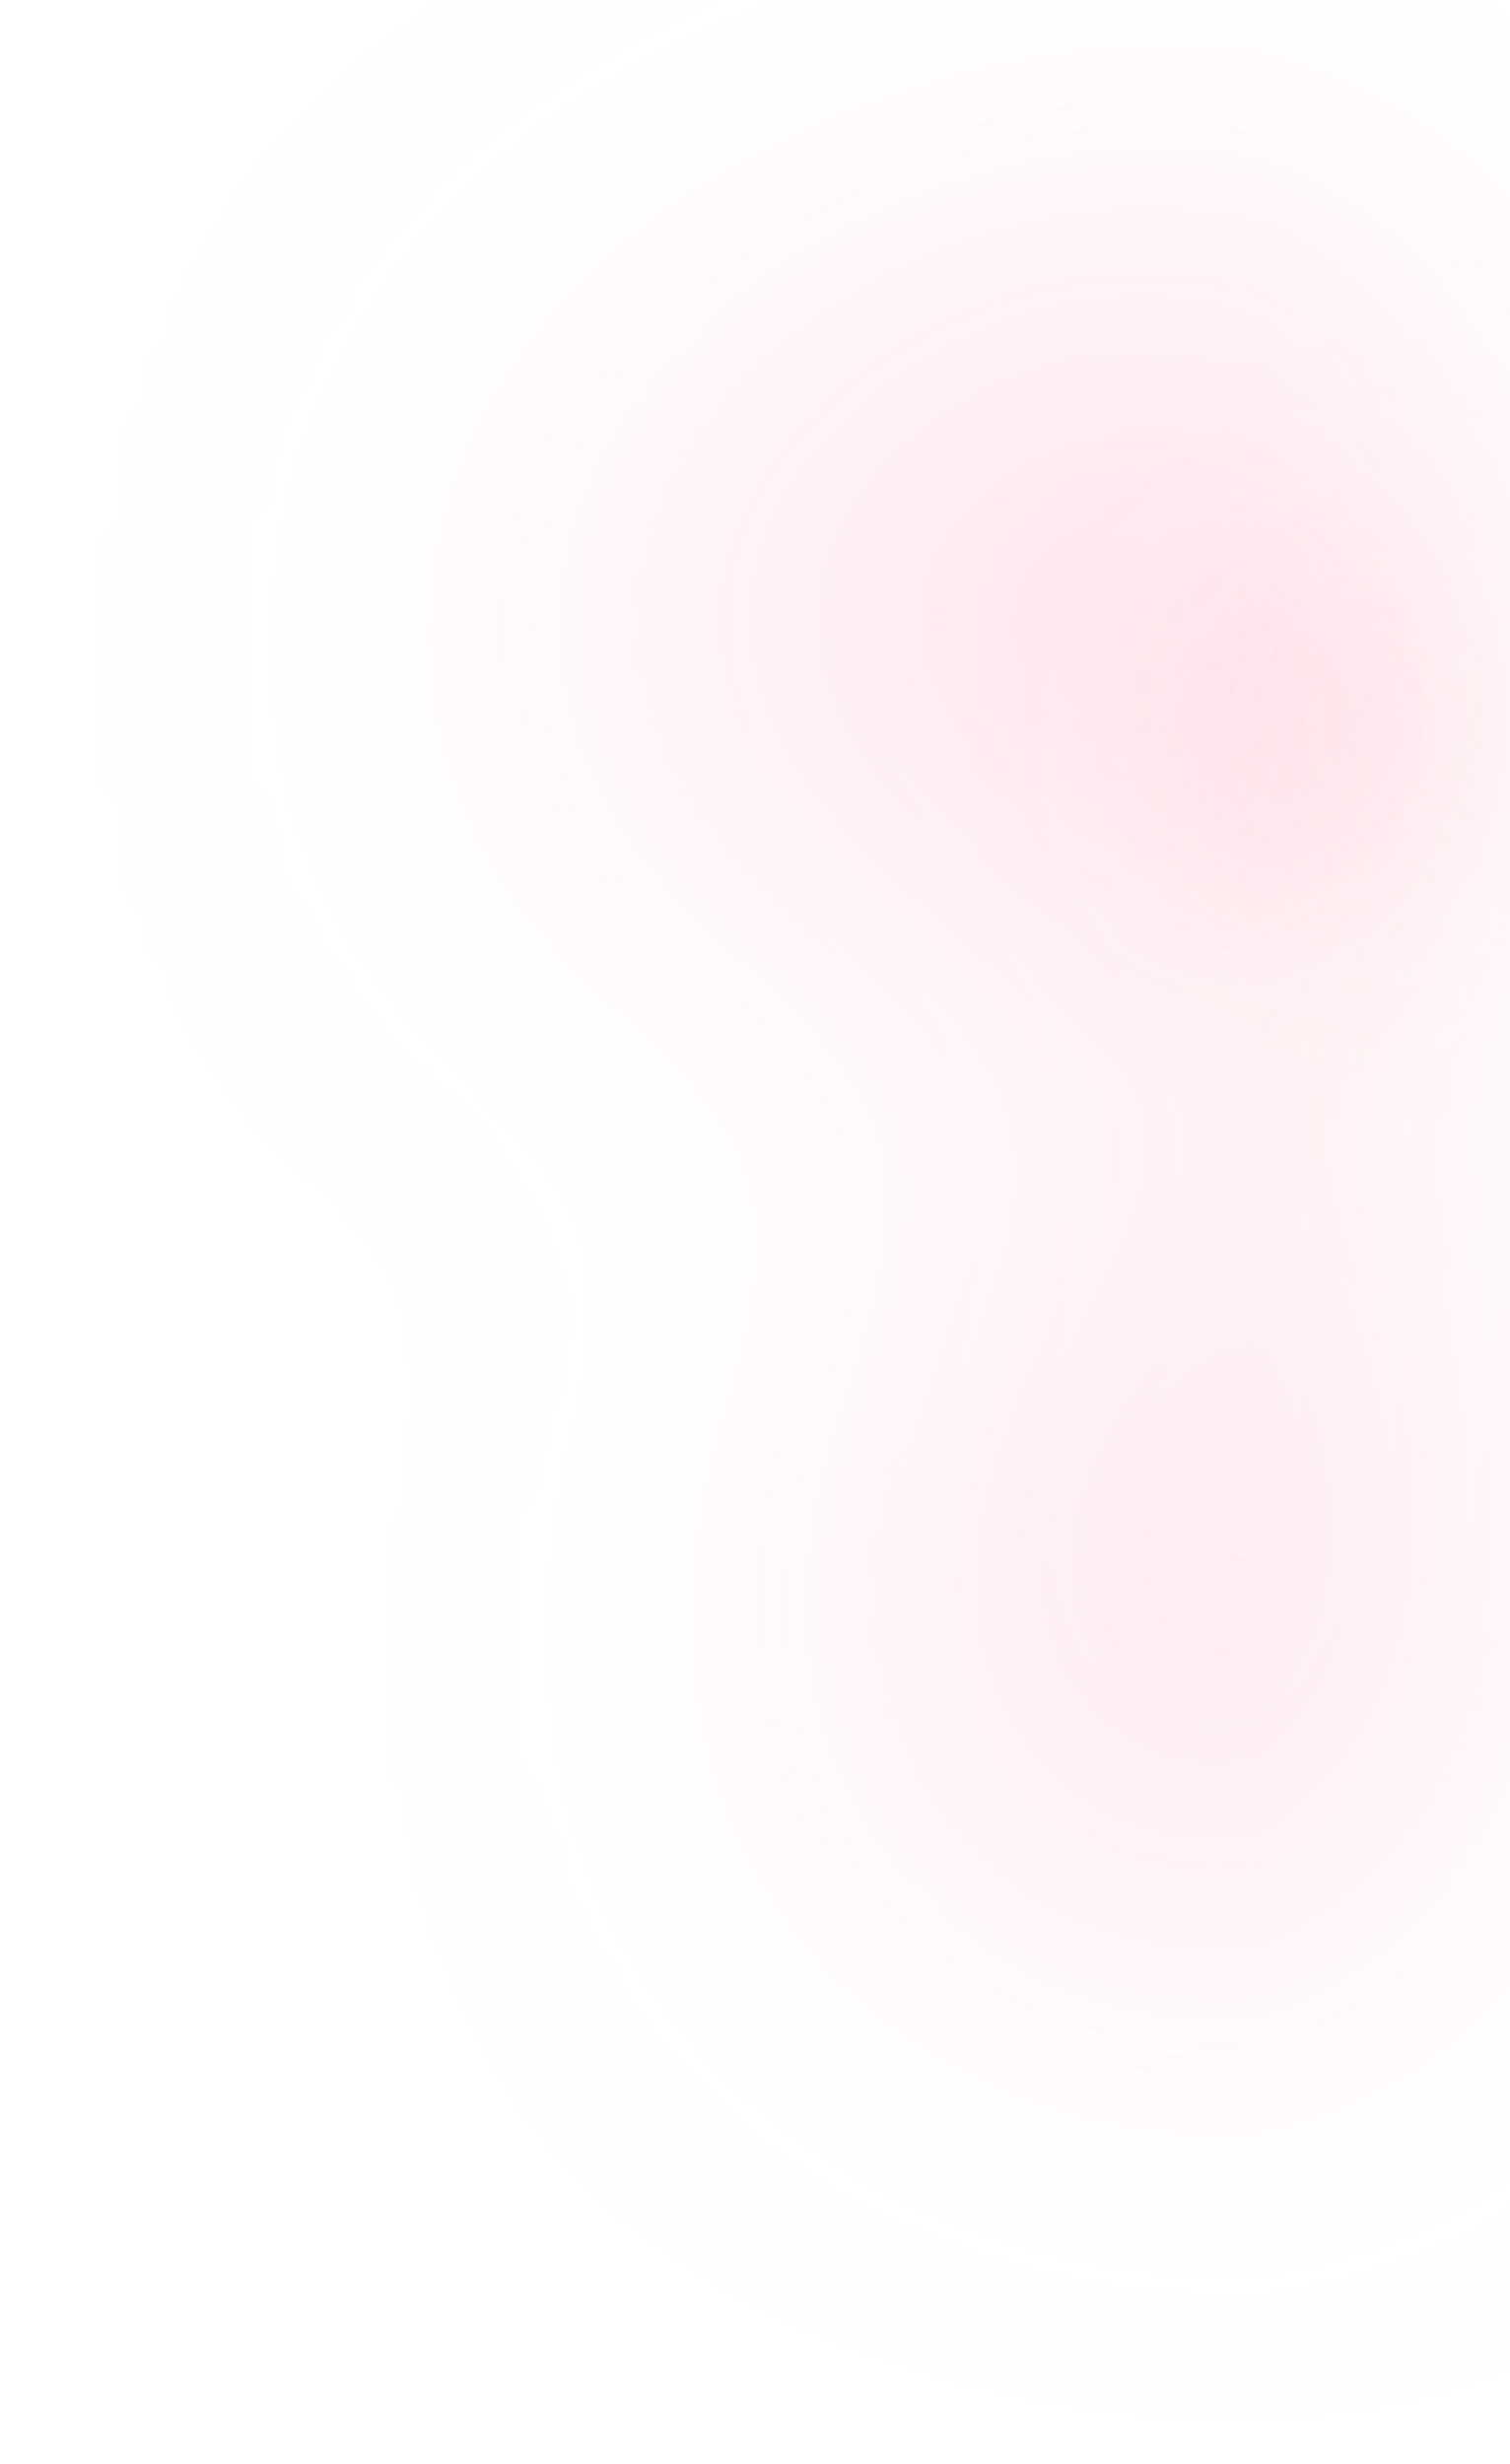
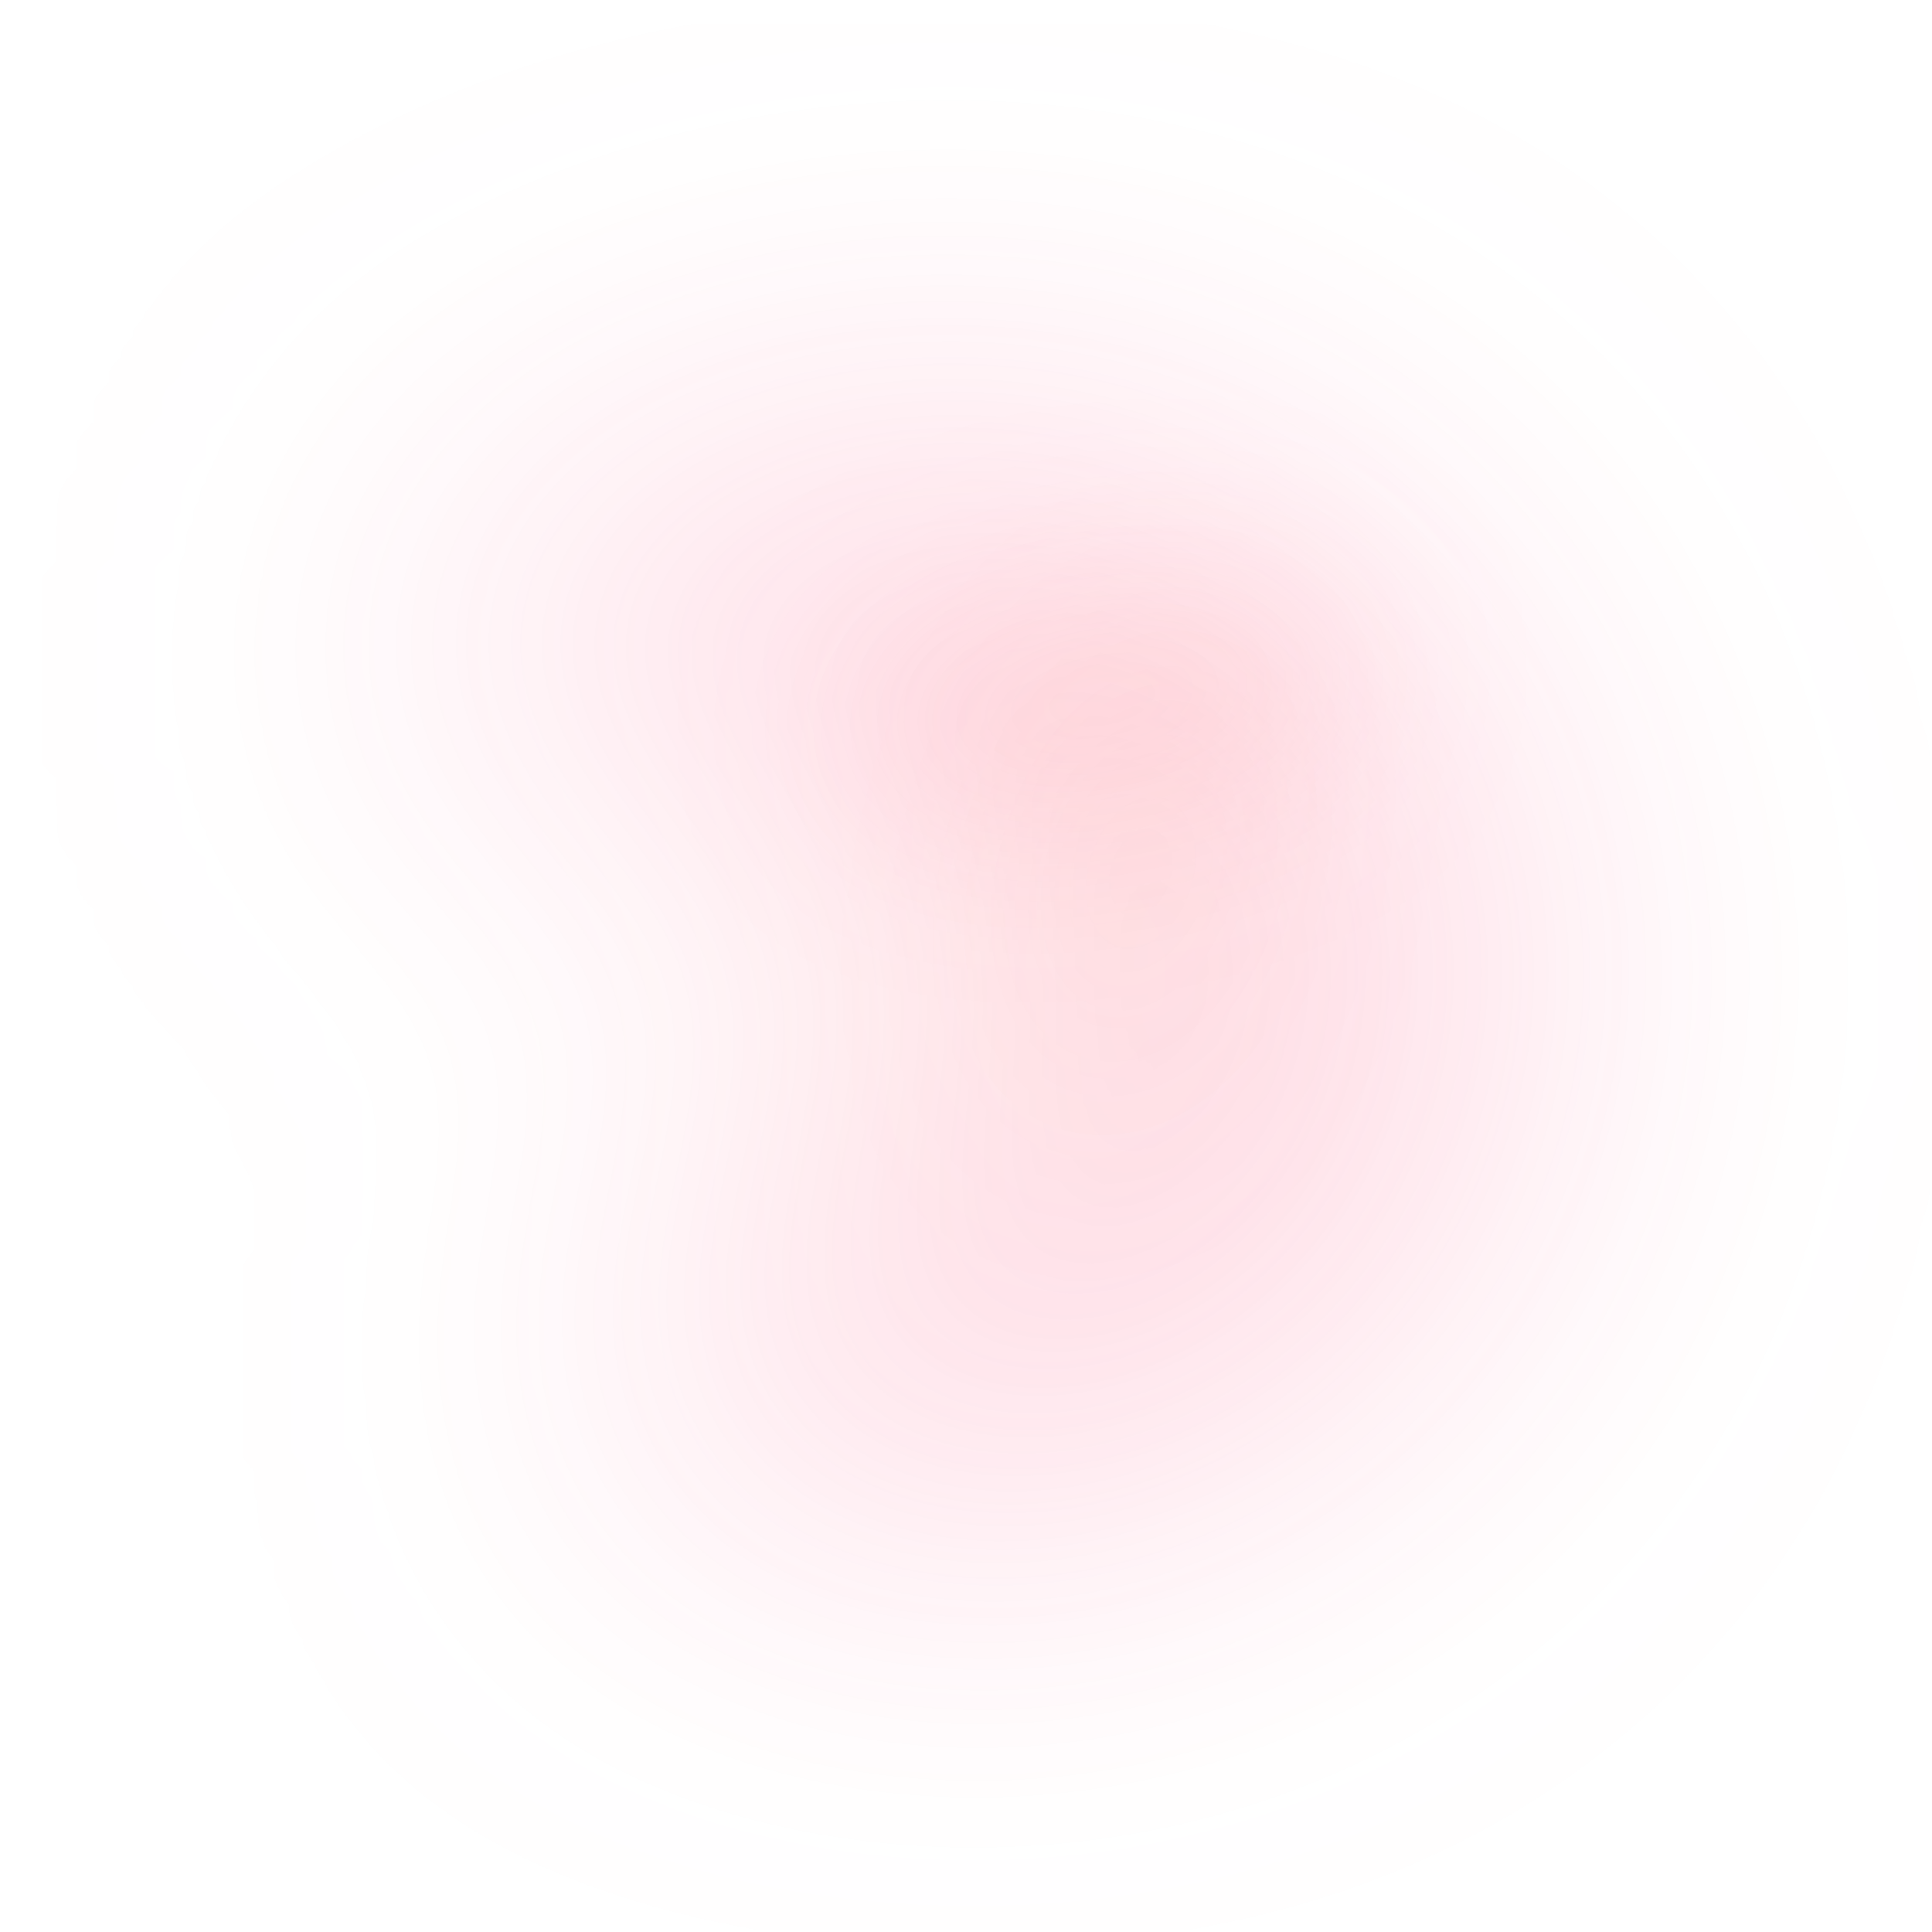
- <svg xmlns="http://www.w3.org/2000/svg" width="395" height="645" viewBox="0 0 395 645" fill="none">
+ <svg xmlns="http://www.w3.org/2000/svg" width="723" height="723" viewBox="0 0 723 723" fill="none">
  <g opacity="0.6">
-     <g opacity="0.3" filter="url(#filter0_f_2588_70942)">
-       <path d="M490.888 119.115C582.97 188.753 601.165 319.853 531.527 411.935C461.89 504.018 330.79 522.213 238.707 452.575C193.573 418.442 360.66 328.3 347.404 265.83C333.616 200.849 118.572 216.378 154.076 169.43C223.714 77.348 398.805 49.478 490.888 119.115Z" fill="url(#paint0_radial_2588_70942)" />
+     <g opacity="0.3" filter="url(#filter0_f_147_2)">
+       <path d="M490.198 197.116C582.281 266.754 600.476 397.853 530.838 489.936C461.201 582.018 330.101 600.213 238.018 530.576C192.884 496.443 359.971 406.301 346.715 343.831C332.927 278.849 117.882 294.379 153.387 247.431C223.025 155.348 398.116 127.478 490.198 197.116Z" fill="url(#paint0_radial_147_2)" />
    </g>
-     <g opacity="0.2" filter="url(#filter1_f_2588_70942)">
-       <ellipse cx="427.577" cy="248.547" rx="119.581" ry="41.595" transform="rotate(-74.0791 427.577 248.547)" fill="url(#paint1_radial_2588_70942)" />
+     <g opacity="0.2" filter="url(#filter1_f_147_2)">
+       <ellipse cx="426.888" cy="326.547" rx="119.581" ry="41.595" transform="rotate(-74.0791 426.888 326.547)" fill="url(#paint1_radial_147_2)" />
    </g>
-     <g opacity="0.2" filter="url(#filter2_f_2588_70942)">
-       <ellipse cx="413.058" cy="184.027" rx="98.477" ry="40.059" transform="rotate(170.022 413.058 184.027)" fill="url(#paint2_radial_2588_70942)" />
+     <g opacity="0.2" filter="url(#filter2_f_147_2)">
+       <ellipse cx="412.369" cy="262.027" rx="98.477" ry="40.059" transform="rotate(170.022 412.369 262.027)" fill="url(#paint2_radial_147_2)" />
    </g>
  </g>
  <defs>
-     <filter id="filter0_f_2588_70942" x="0.976" y="-69.007" width="722.02" height="713.051" filterUnits="userSpaceOnUse" color-interpolation-filters="sRGB">
+     <filter id="filter0_f_147_2" x="0.288" y="8.994" width="722.019" height="713.051" filterUnits="userSpaceOnUse" color-interpolation-filters="sRGB">
      <feFlood flood-opacity="0" result="BackgroundImageFix" />
      <feBlend mode="normal" in="SourceGraphic" in2="BackgroundImageFix" result="shape" />
-       <feGaussianBlur stdDeviation="74.574" result="effect1_foregroundBlur_2588_70942" />
+       <feGaussianBlur stdDeviation="74.574" result="effect1_foregroundBlur_147_2" />
    </filter>
-     <filter id="filter1_f_2588_70942" x="296.3" y="53.435" width="262.554" height="390.225" filterUnits="userSpaceOnUse" color-interpolation-filters="sRGB">
+     <filter id="filter1_f_147_2" x="295.611" y="131.435" width="262.553" height="390.225" filterUnits="userSpaceOnUse" color-interpolation-filters="sRGB">
      <feFlood flood-opacity="0" result="BackgroundImageFix" />
      <feBlend mode="normal" in="SourceGraphic" in2="BackgroundImageFix" result="shape" />
-       <feGaussianBlur stdDeviation="39.773" result="effect1_foregroundBlur_2588_70942" />
+       <feGaussianBlur stdDeviation="39.773" result="effect1_foregroundBlur_147_2" />
    </filter>
-     <filter id="filter2_f_2588_70942" x="246.216" y="71.429" width="333.684" height="225.195" filterUnits="userSpaceOnUse" color-interpolation-filters="sRGB">
+     <filter id="filter2_f_147_2" x="245.527" y="149.43" width="333.684" height="225.195" filterUnits="userSpaceOnUse" color-interpolation-filters="sRGB">
      <feFlood flood-opacity="0" result="BackgroundImageFix" />
      <feBlend mode="normal" in="SourceGraphic" in2="BackgroundImageFix" result="shape" />
-       <feGaussianBlur stdDeviation="34.801" result="effect1_foregroundBlur_2588_70942" />
+       <feGaussianBlur stdDeviation="34.801" result="effect1_foregroundBlur_147_2" />
    </filter>
-     <radialGradient id="paint0_radial_2588_70942" cx="0" cy="0" r="1" gradientUnits="userSpaceOnUse" gradientTransform="translate(364.797 285.845) rotate(37.0985) scale(209.04 209.04)">
+     <radialGradient id="paint0_radial_147_2" cx="0" cy="0" r="1" gradientUnits="userSpaceOnUse" gradientTransform="translate(364.108 363.846) rotate(37.0985) scale(209.04 209.04)">
      <stop offset="0.062" stop-color="#FE9567" />
      <stop offset="0.422" stop-color="#FD366E" />
    </radialGradient>
-     <radialGradient id="paint1_radial_2588_70942" cx="0" cy="0" r="1" gradientUnits="userSpaceOnUse" gradientTransform="translate(427.577 248.547) rotate(90) scale(41.5954 119.581)">
+     <radialGradient id="paint1_radial_147_2" cx="0" cy="0" r="1" gradientUnits="userSpaceOnUse" gradientTransform="translate(426.888 326.547) rotate(90) scale(41.5954 119.581)">
      <stop stop-color="#FE9567" />
      <stop offset="1" stop-color="#FE9567" stop-opacity="0" />
    </radialGradient>
-     <radialGradient id="paint2_radial_2588_70942" cx="0" cy="0" r="1" gradientUnits="userSpaceOnUse" gradientTransform="translate(413.058 184.027) rotate(90) scale(40.0587 98.4768)">
+     <radialGradient id="paint2_radial_147_2" cx="0" cy="0" r="1" gradientUnits="userSpaceOnUse" gradientTransform="translate(412.369 262.027) rotate(90) scale(40.0587 98.4768)">
      <stop stop-color="#FE9567" />
      <stop offset="1" stop-color="#FD366E" />
    </radialGradient>
  </defs>
</svg>
